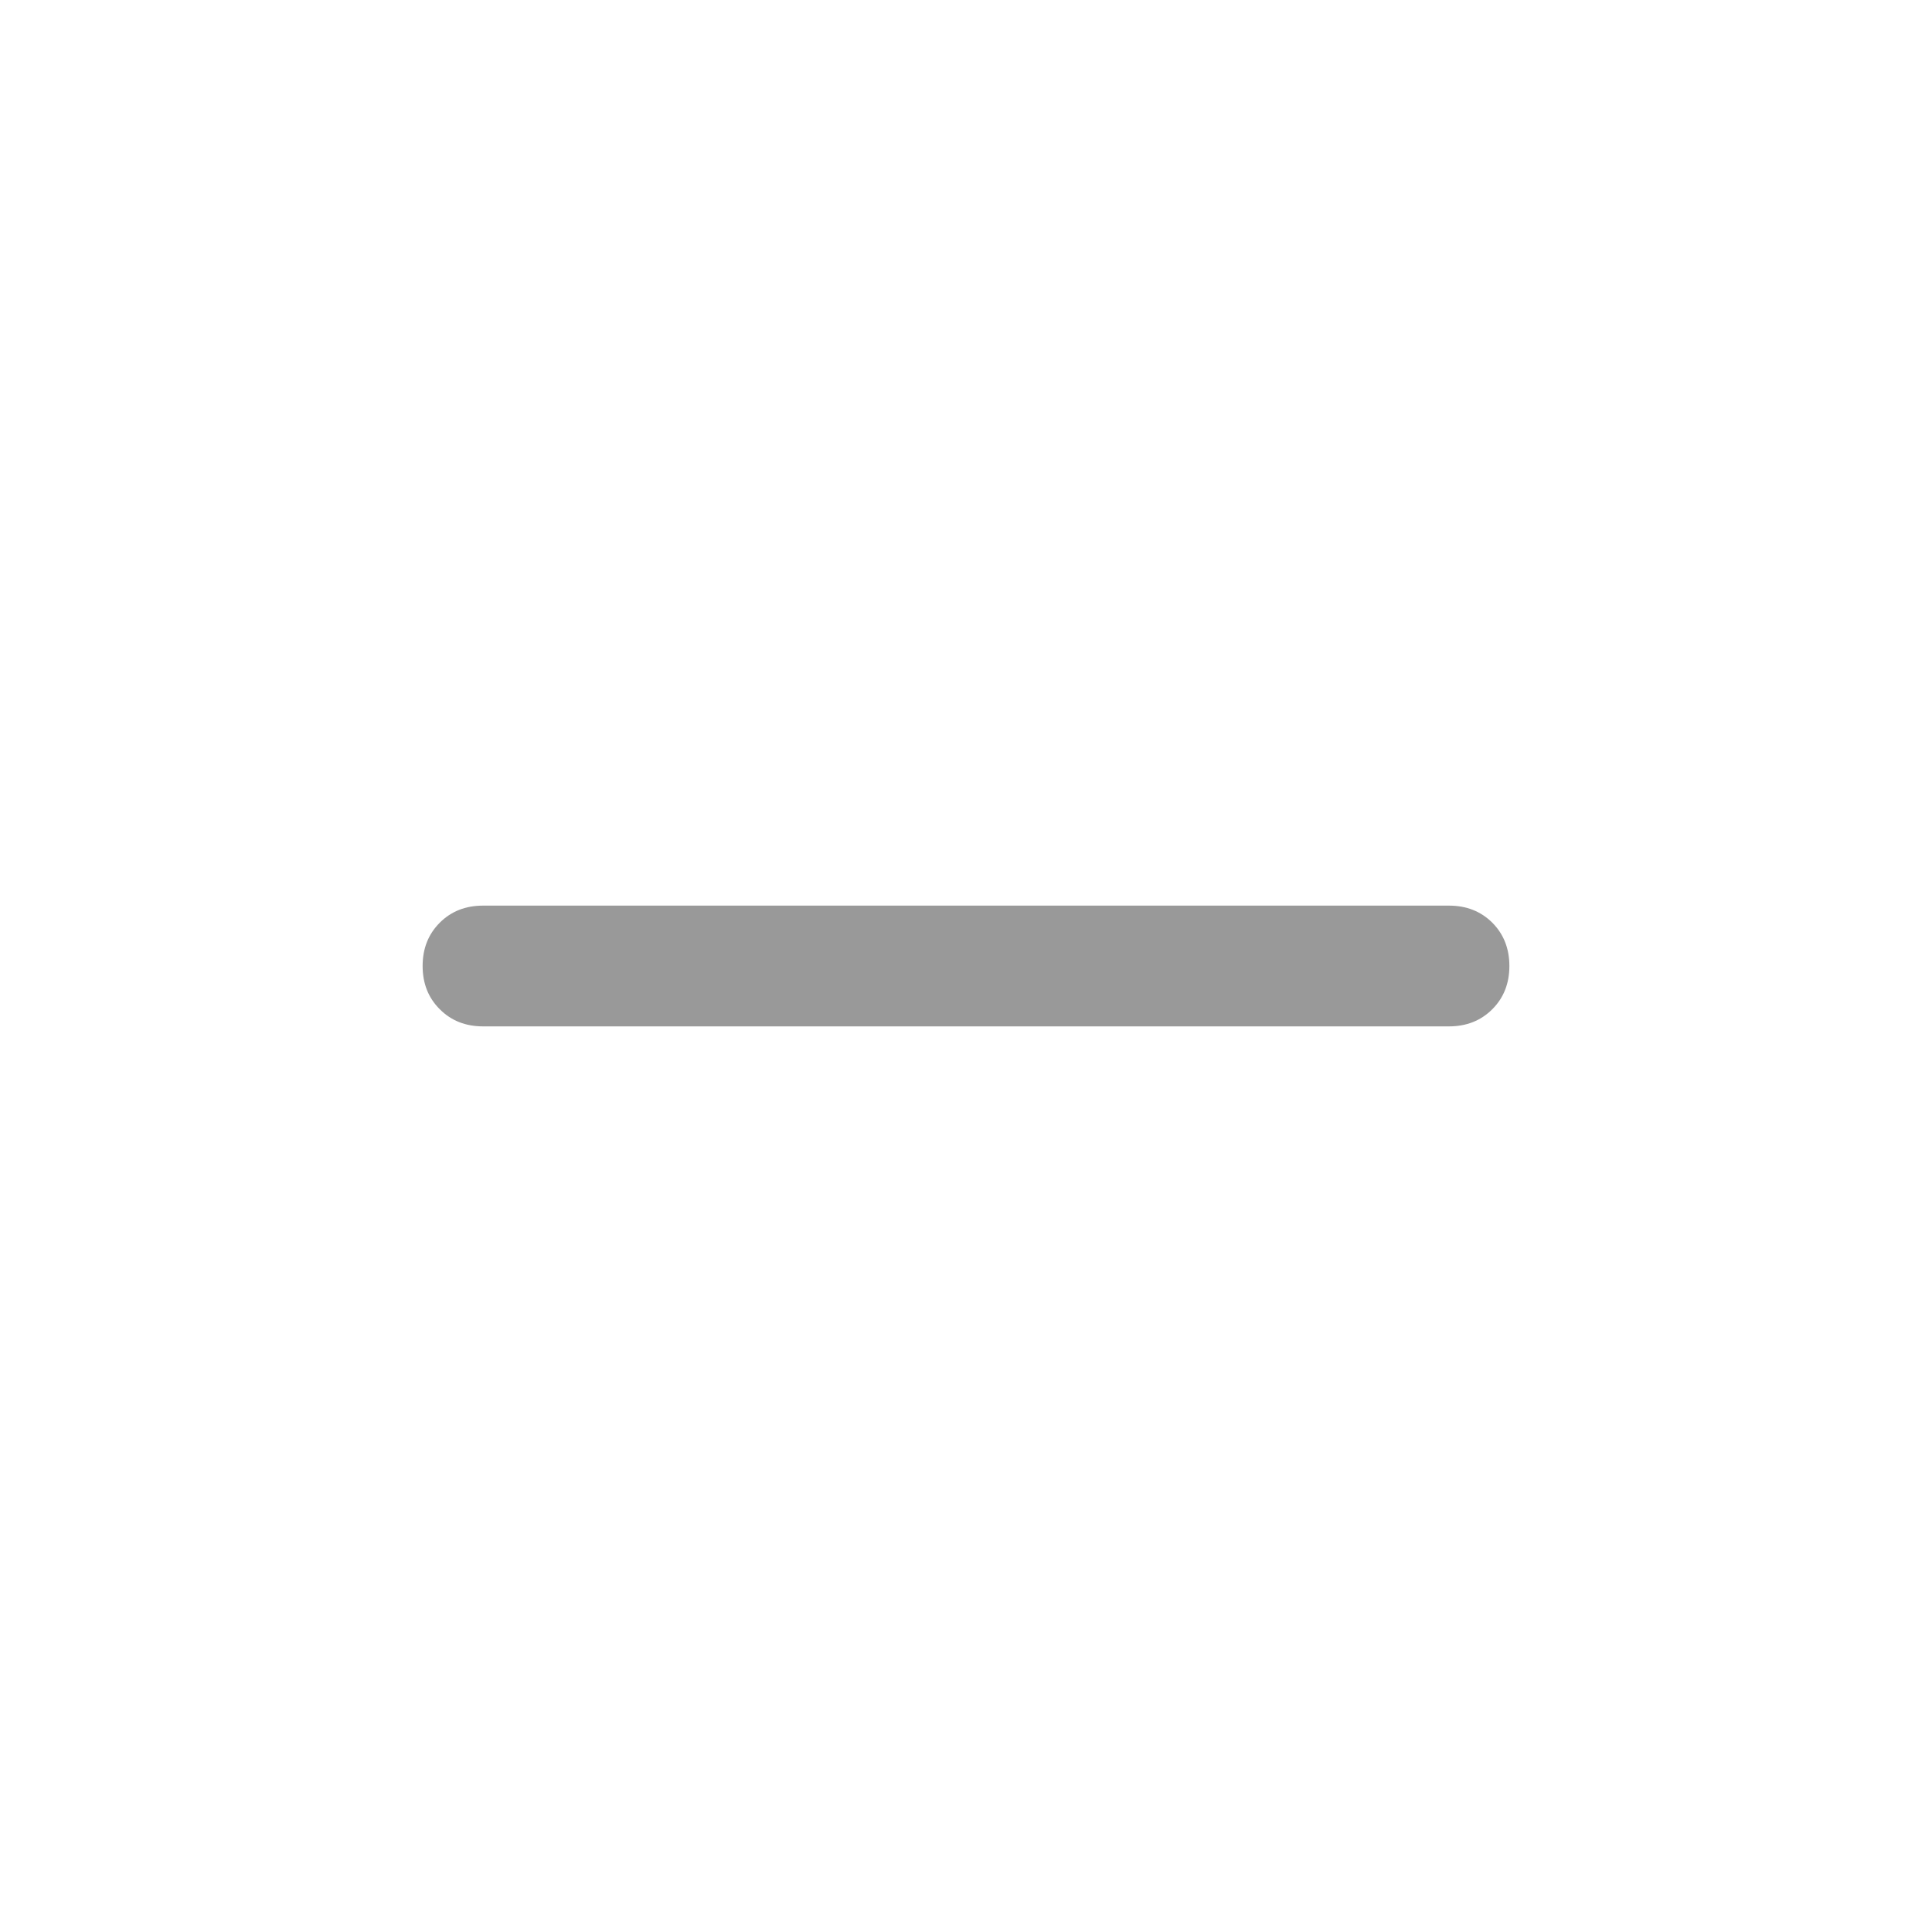
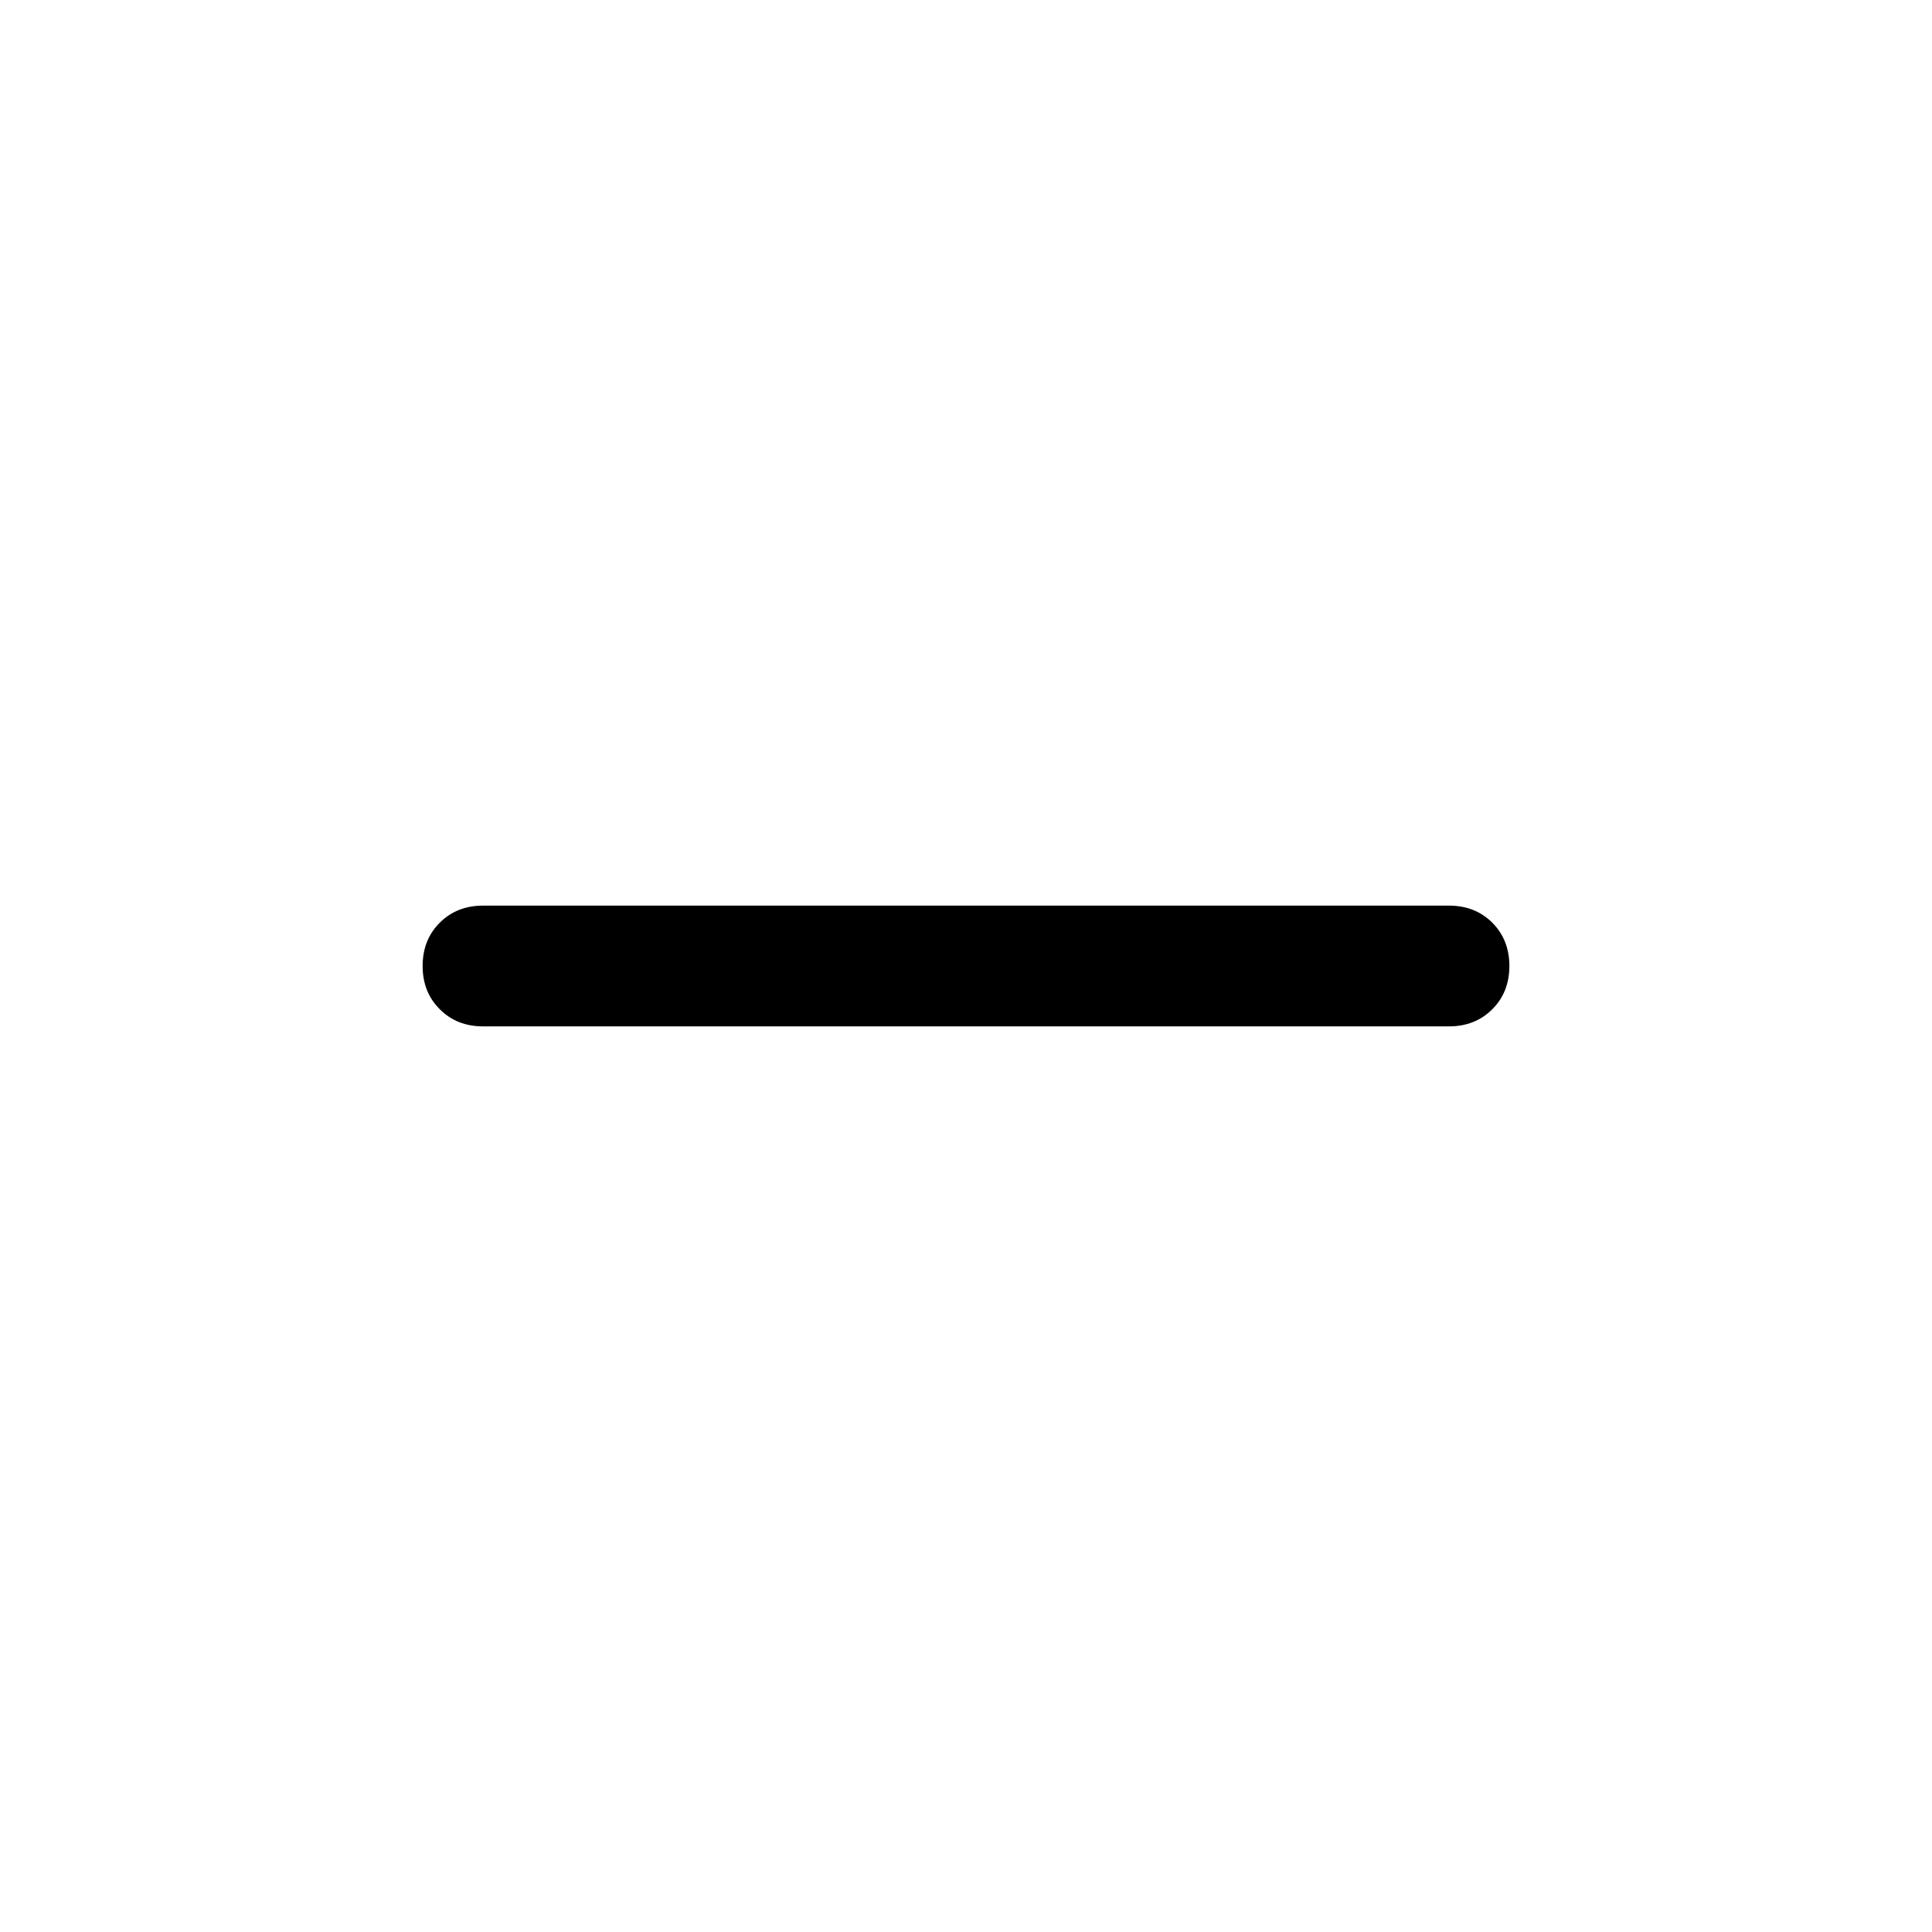
<svg xmlns="http://www.w3.org/2000/svg" width="24" height="24" viewBox="0 0 24 24" fill="none">
-   <path d="M5.463 12.537C5.604 12.679 5.783 12.75 6 12.75H18C18.217 12.75 18.396 12.679 18.538 12.537C18.679 12.396 18.75 12.217 18.75 12C18.75 11.783 18.679 11.604 18.538 11.462C18.396 11.321 18.217 11.25 18 11.25H6C5.783 11.25 5.604 11.321 5.463 11.462C5.321 11.604 5.25 11.783 5.25 12C5.25 12.217 5.321 12.396 5.463 12.537Z" fill="#999999" />
+   <path d="M5.463 12.537C5.604 12.679 5.783 12.75 6 12.75H18C18.217 12.75 18.396 12.679 18.538 12.537C18.679 12.396 18.75 12.217 18.75 12C18.75 11.783 18.679 11.604 18.538 11.462C18.396 11.321 18.217 11.25 18 11.25H6C5.783 11.25 5.604 11.321 5.463 11.462C5.321 11.604 5.25 11.783 5.25 12C5.25 12.217 5.321 12.396 5.463 12.537Z" fill="black" />
</svg>
